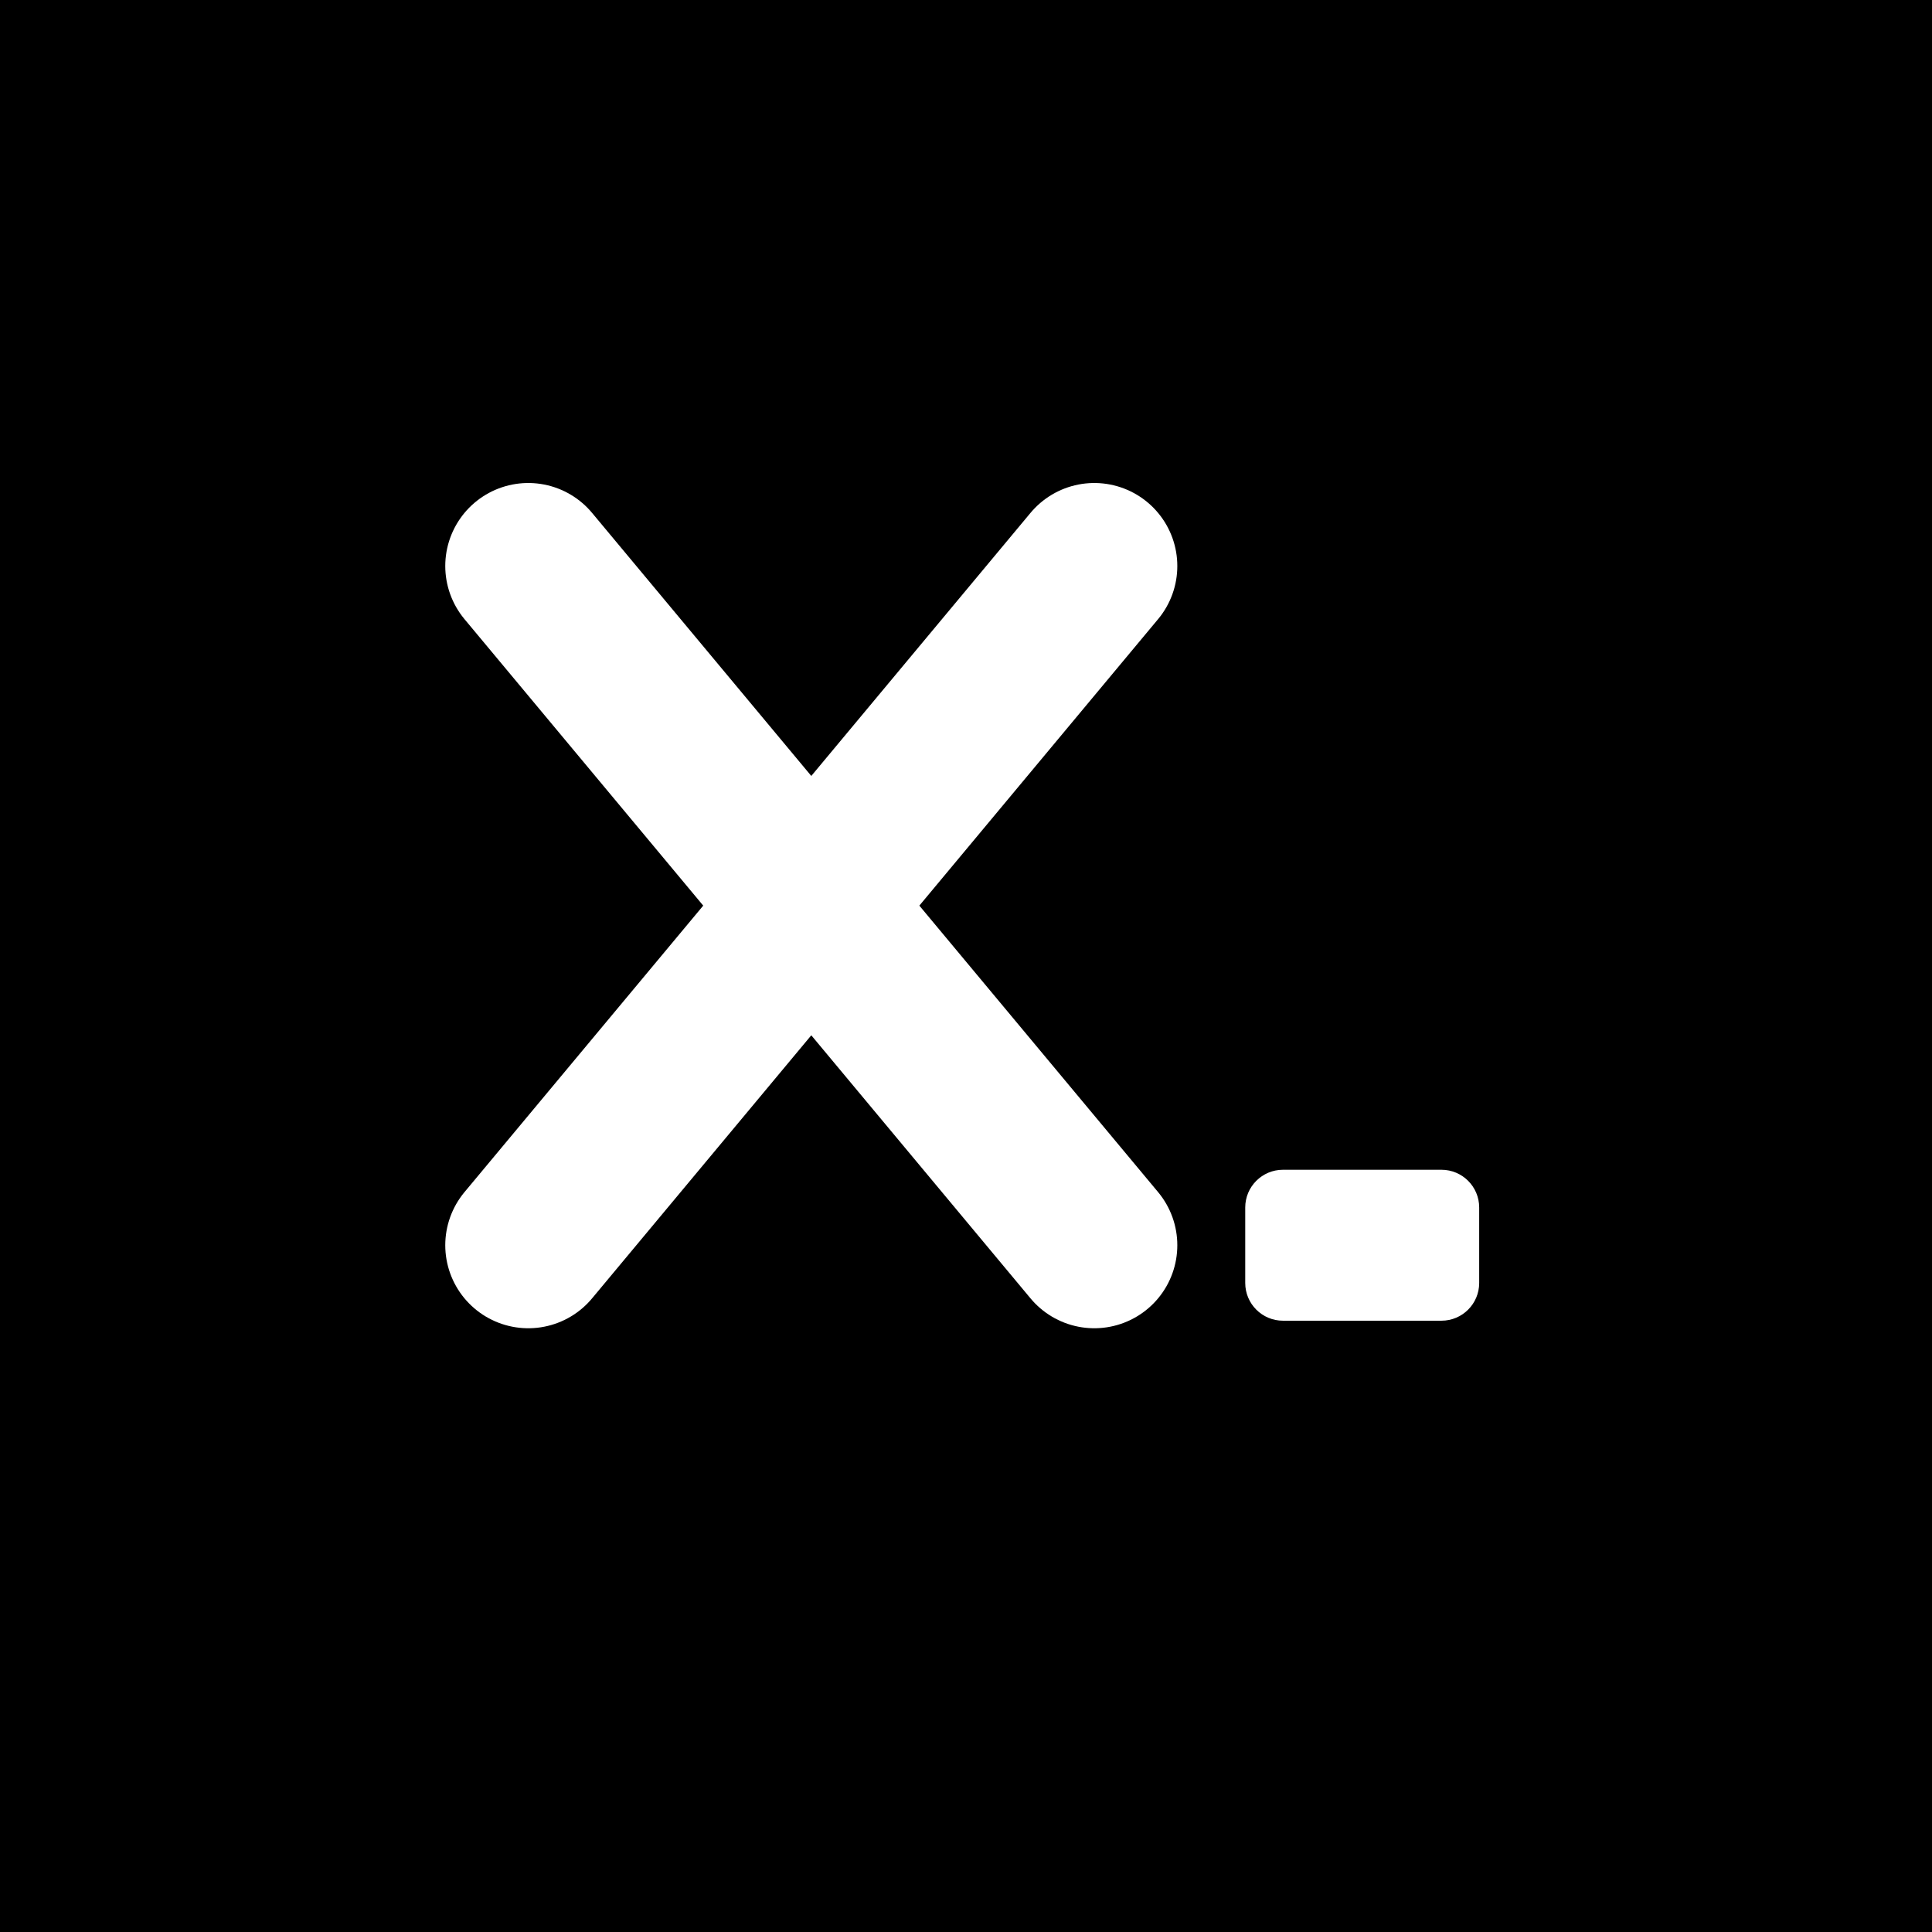
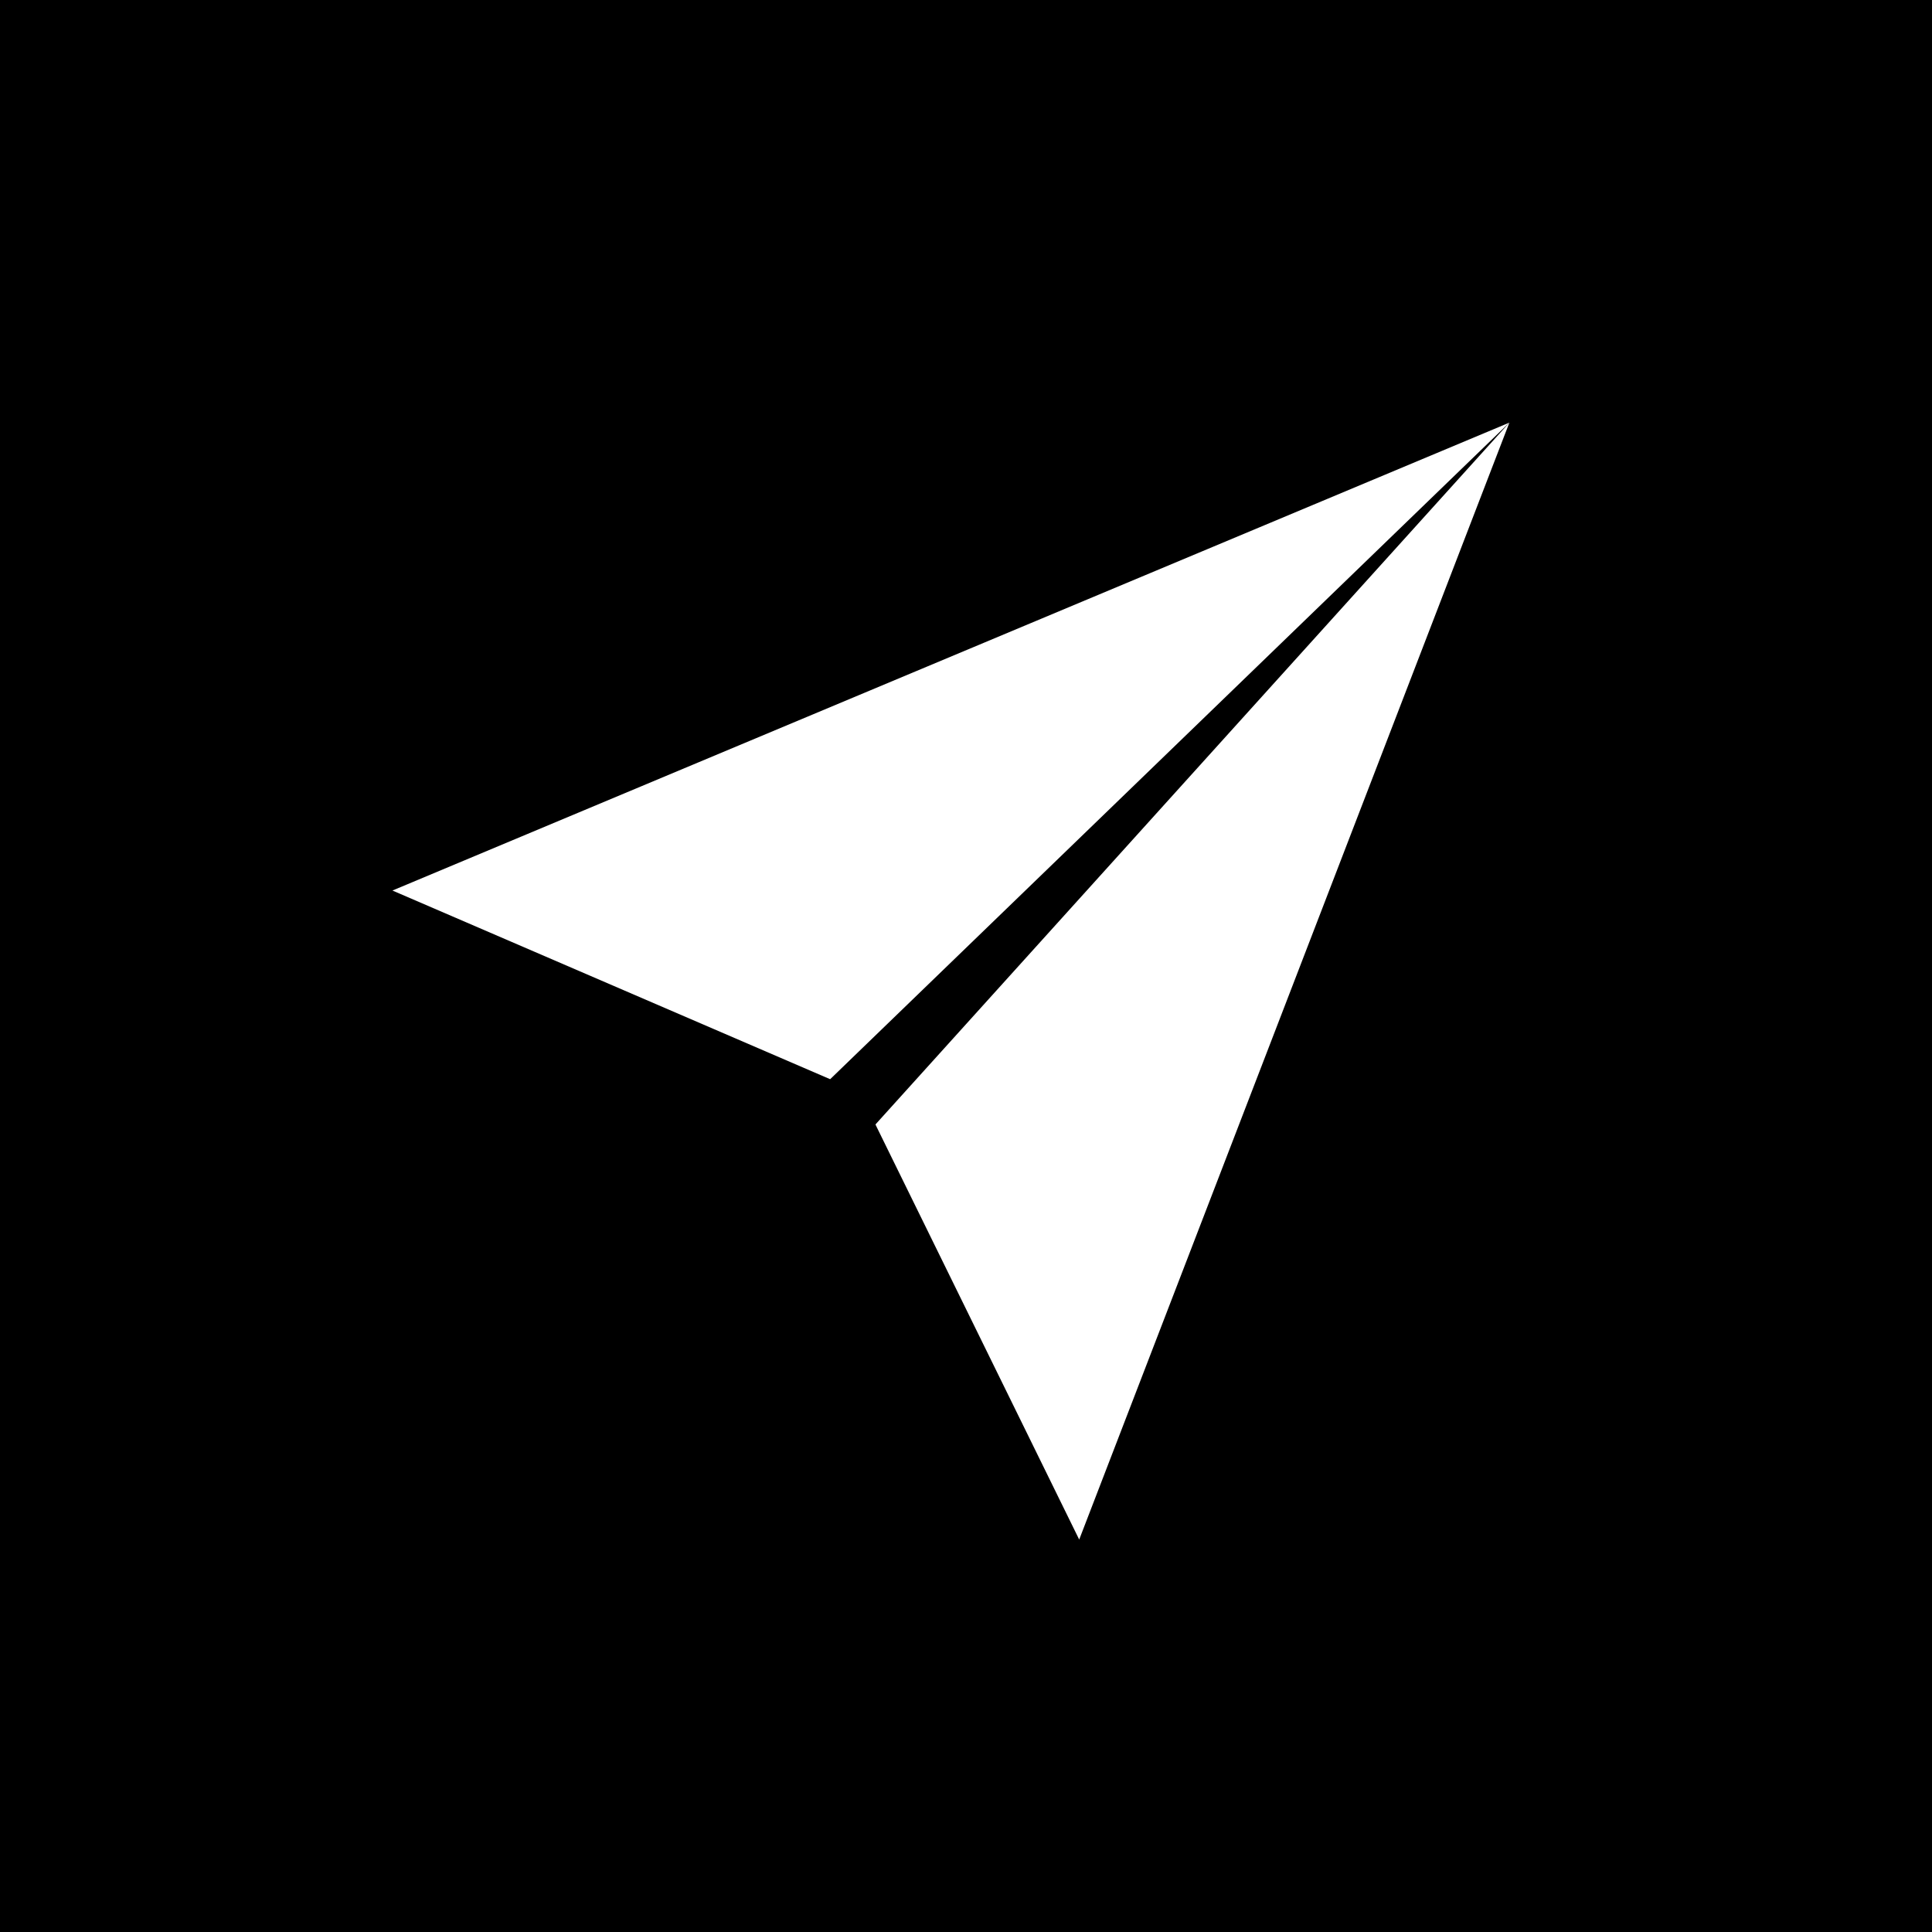
<svg xmlns="http://www.w3.org/2000/svg" width="512" height="512" viewBox="0 0 512 512">
  <rect width="512" height="512" fill="#000" />
-   <path d="M140 150 L290 330 M290 150 L140 330" stroke="#fff" stroke-width="44" stroke-linecap="round" />
-   <rect x="330" y="310" width="62" height="40" rx="10" fill="#fff" />
+   <path d="M400 112 L104 236 L220 286 Z" fill="#fff" />
+   <path d="M400 112 L232 298 L286 408 Z" fill="#fff" />
+   <path d="M220 286 L232 298 L250 400 Z" fill="#000" />
</svg>
